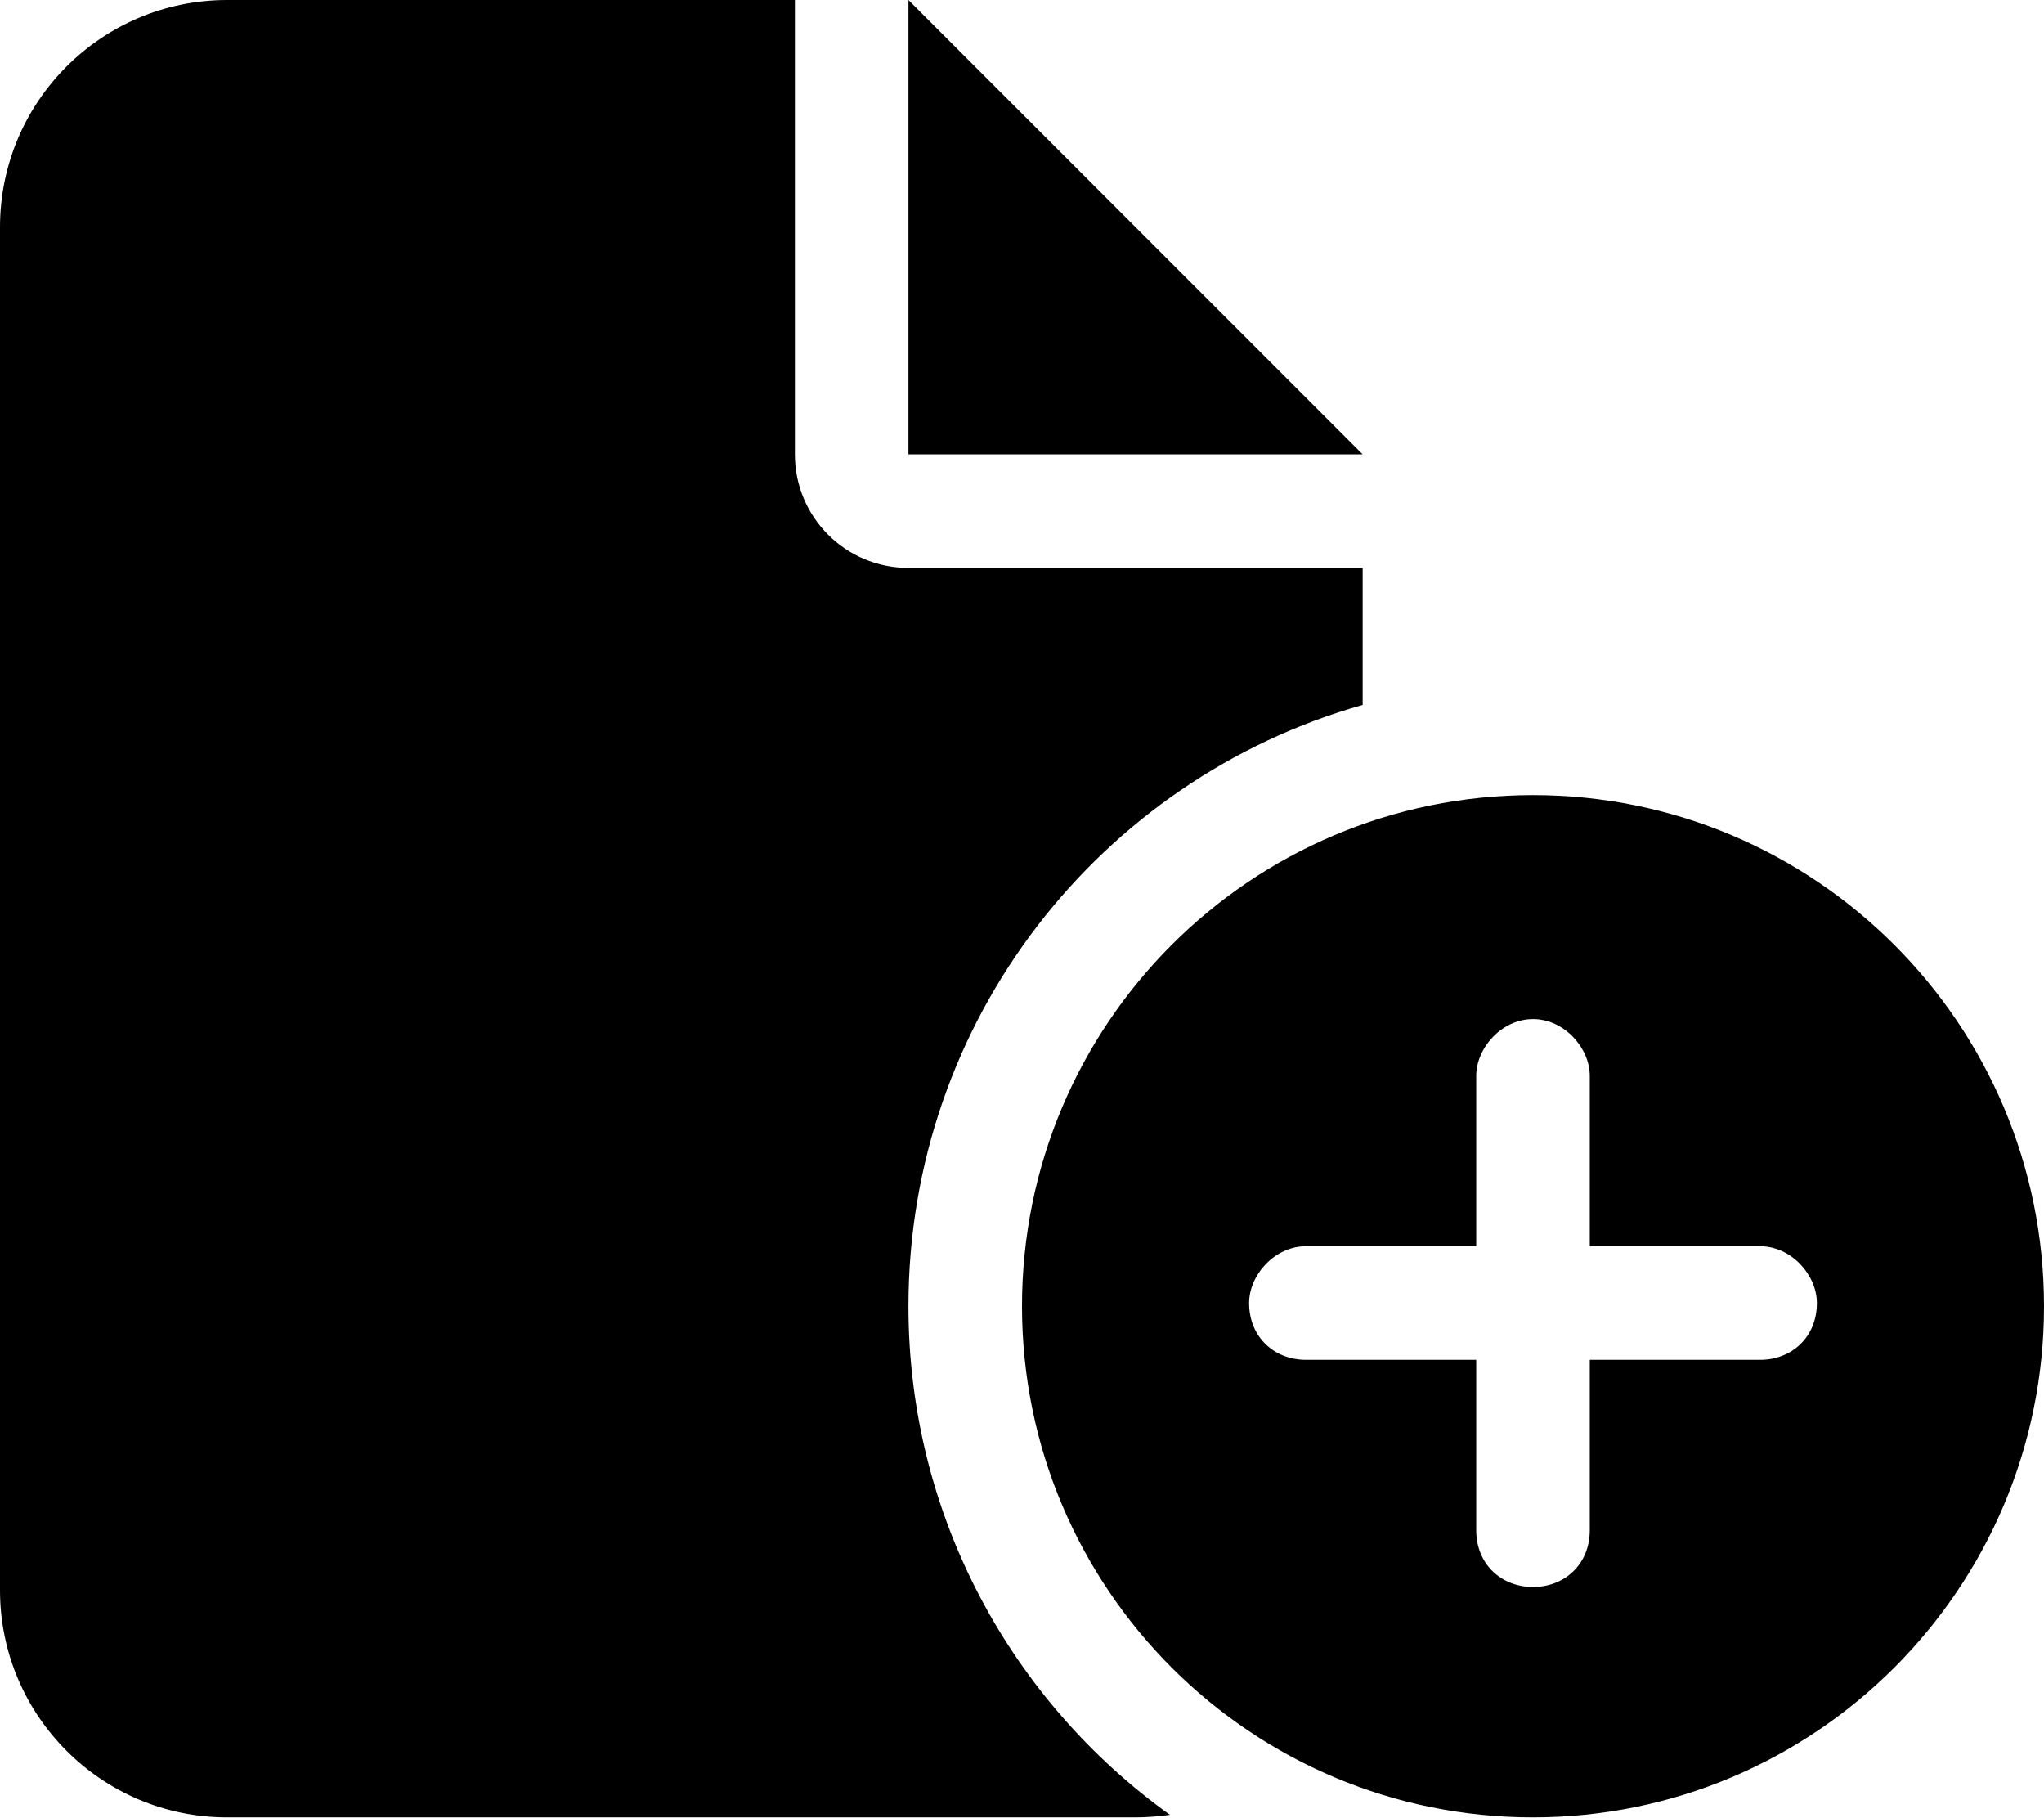
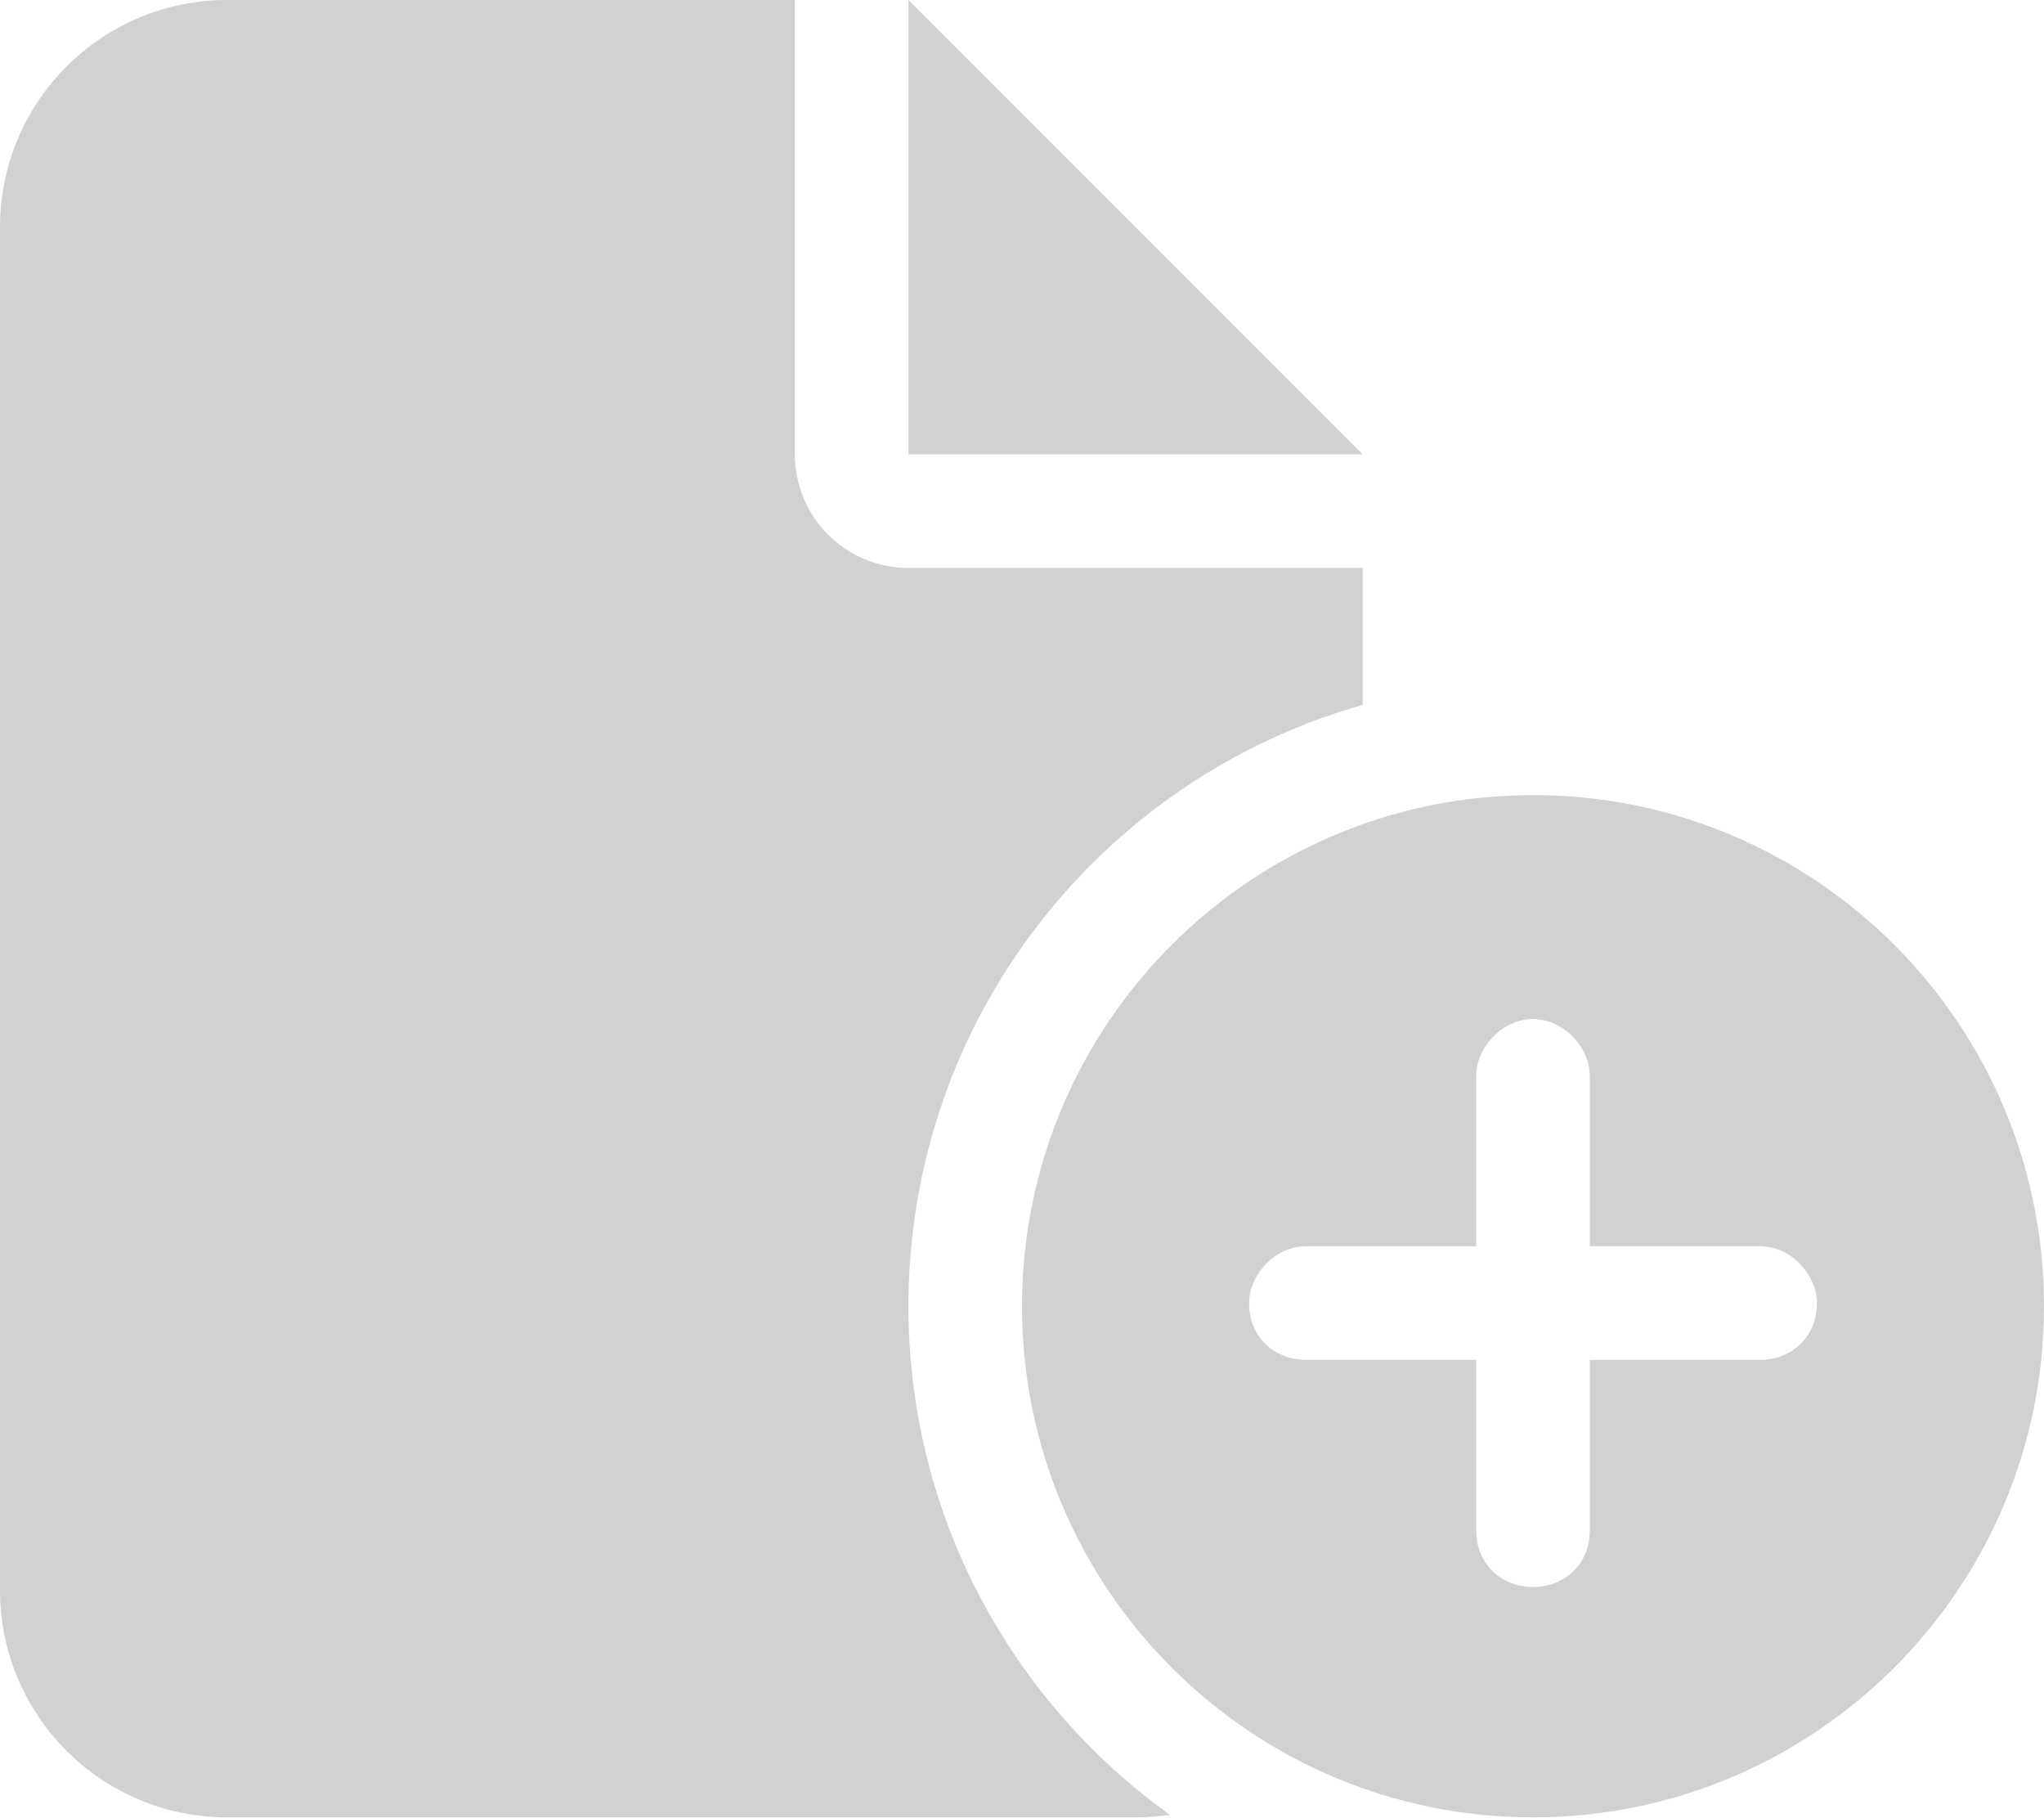
- <svg xmlns="http://www.w3.org/2000/svg" viewBox="0 0 576 512">
+ <svg xmlns="http://www.w3.org/2000/svg" viewBox="0 0 576 512" fill="#d1d1d1">
  <path d="M0 64C0 28.65 28.65 0 64 0H224V128C224 145.7 238.3 160 256 160H384V198.6C310.1 219.5 256 287.4 256 368C256 427.1 285.1 479.3 329.7 511.3C326.6 511.7 323.3 512 320 512H64C28.65 512 0 483.3 0 448V64zM256 128V0L384 128H256zM288 368C288 288.5 352.5 224 432 224C511.5 224 576 288.5 576 368C576 447.5 511.5 512 432 512C352.5 512 288 447.5 288 368zM448 303.1C448 295.2 440.8 287.1 432 287.1C423.2 287.1 416 295.2 416 303.1V351.1H368C359.2 351.1 352 359.2 352 367.1C352 376.8 359.2 383.1 368 383.1H416V431.1C416 440.8 423.2 447.1 432 447.1C440.8 447.1 448 440.8 448 431.1V383.1H496C504.8 383.1 512 376.8 512 367.1C512 359.2 504.8 351.1 496 351.1H448V303.1z" />
</svg>
